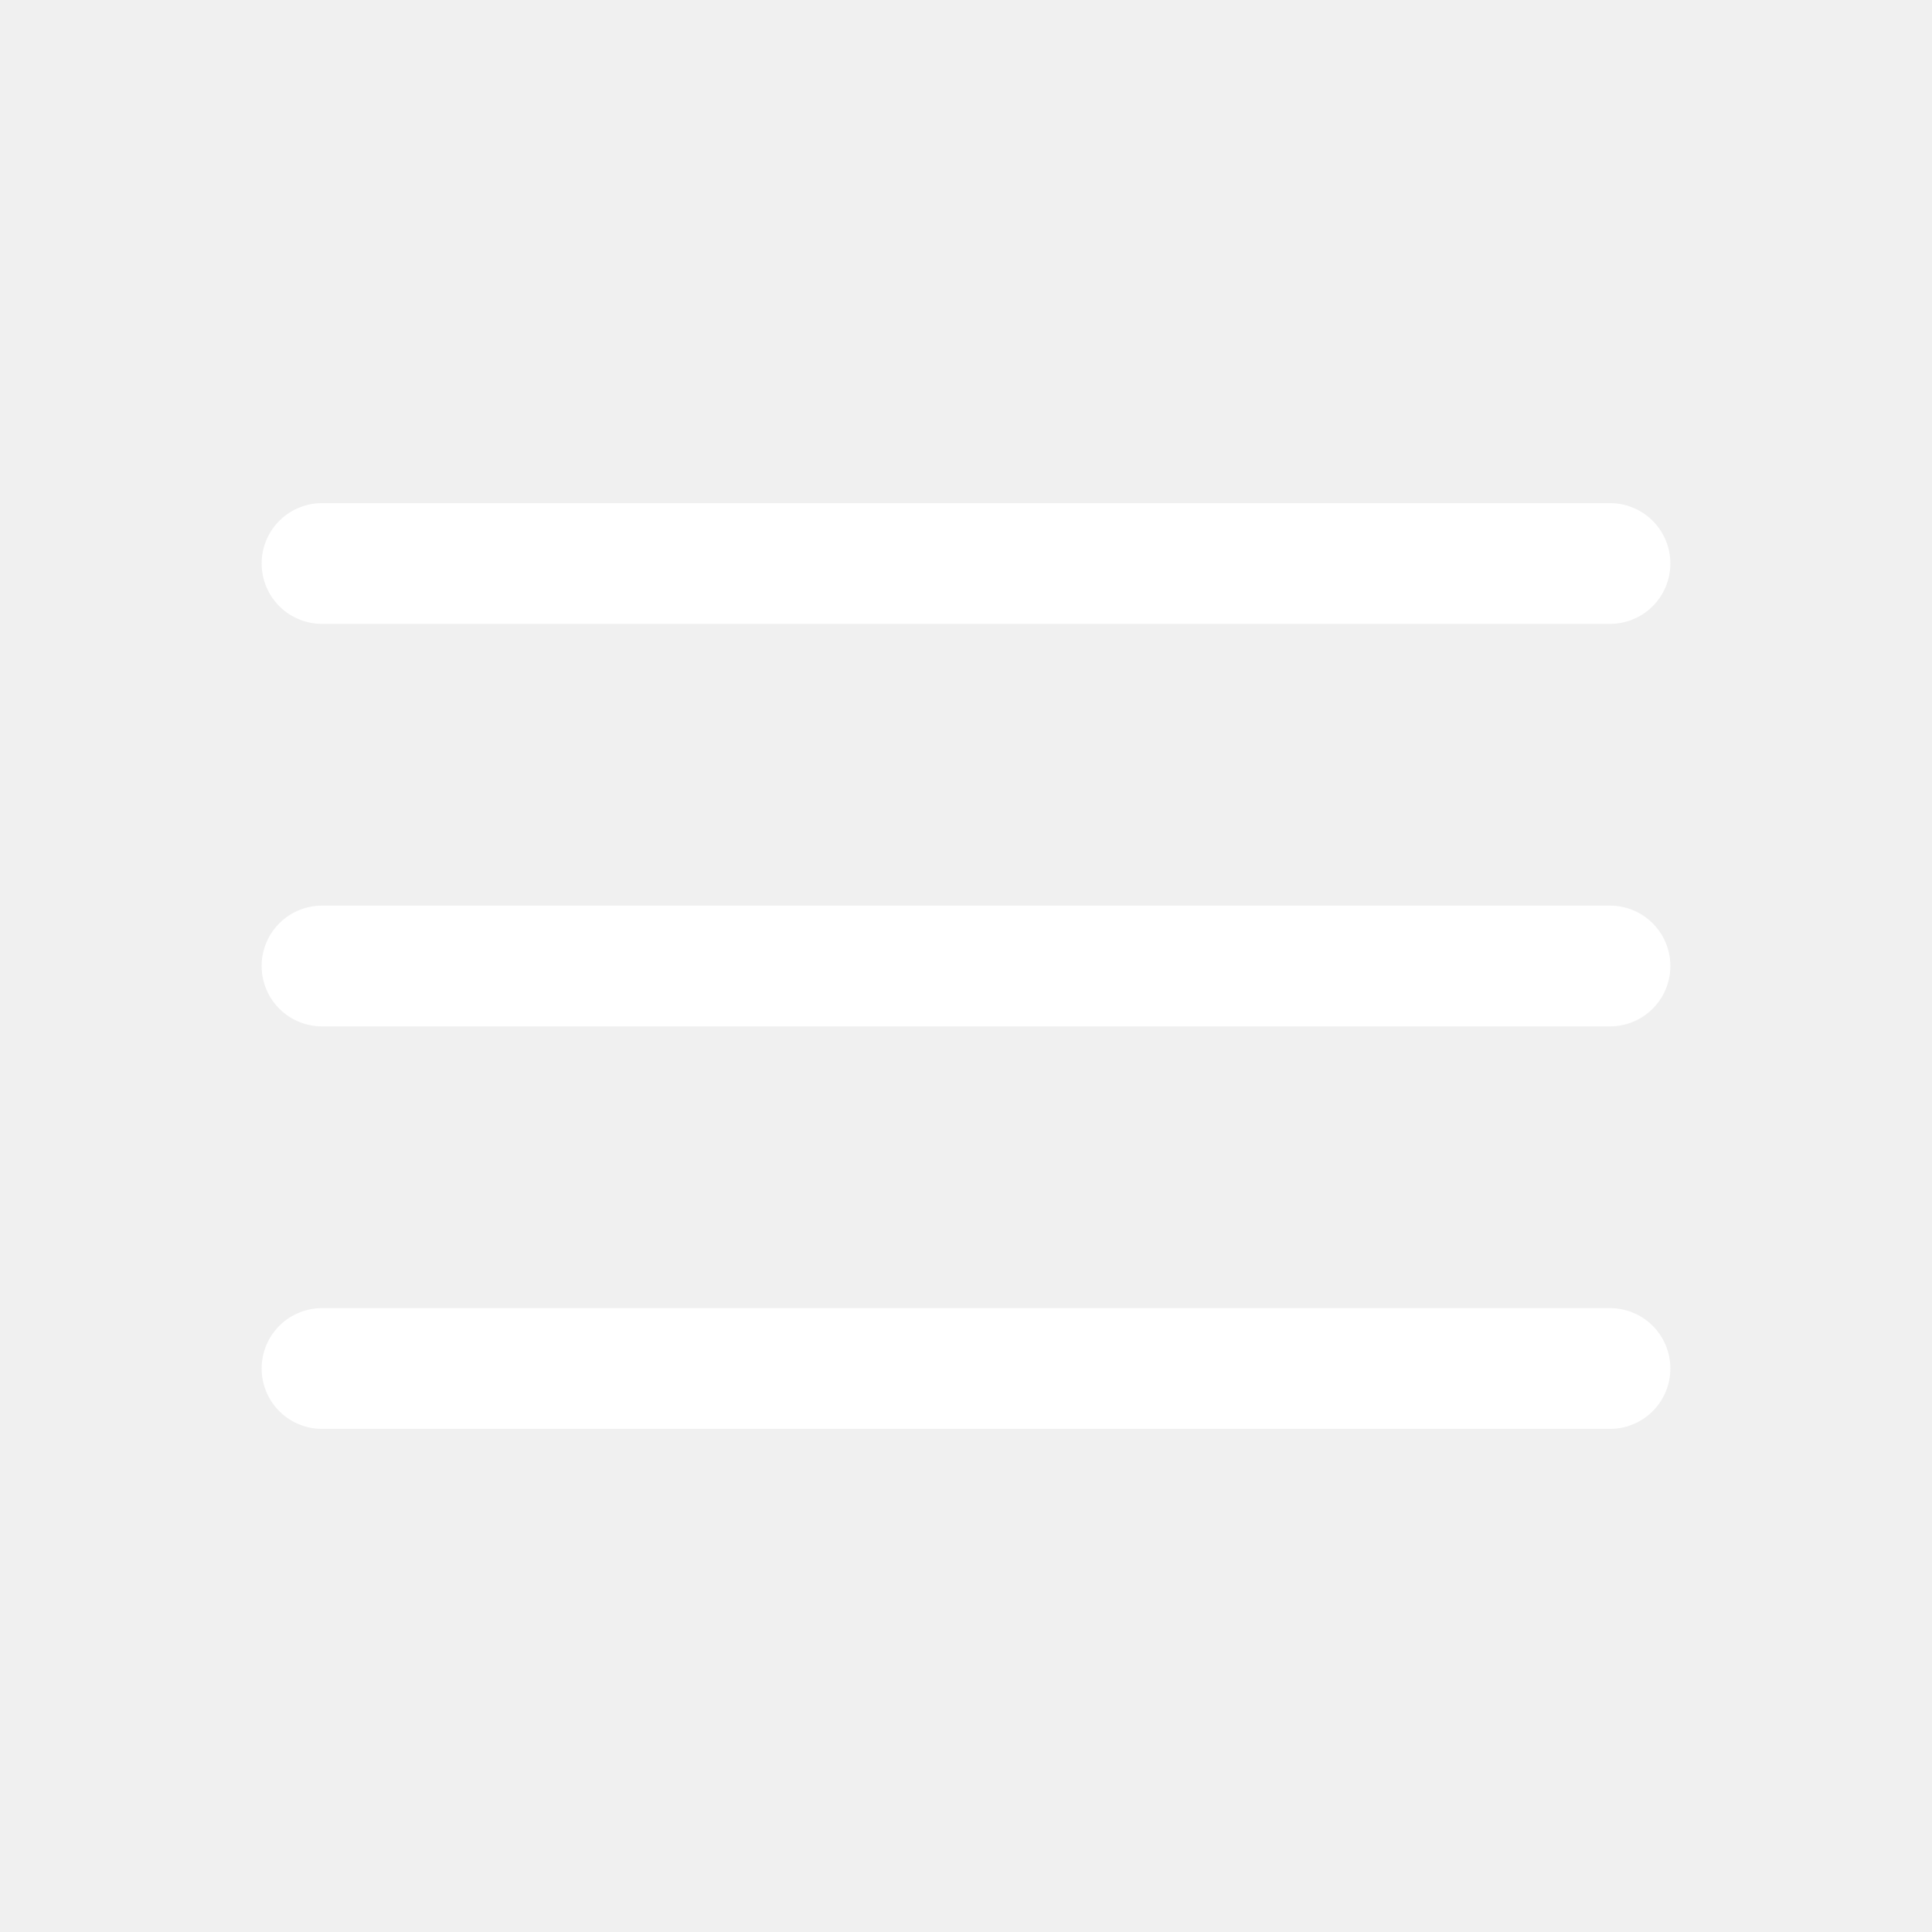
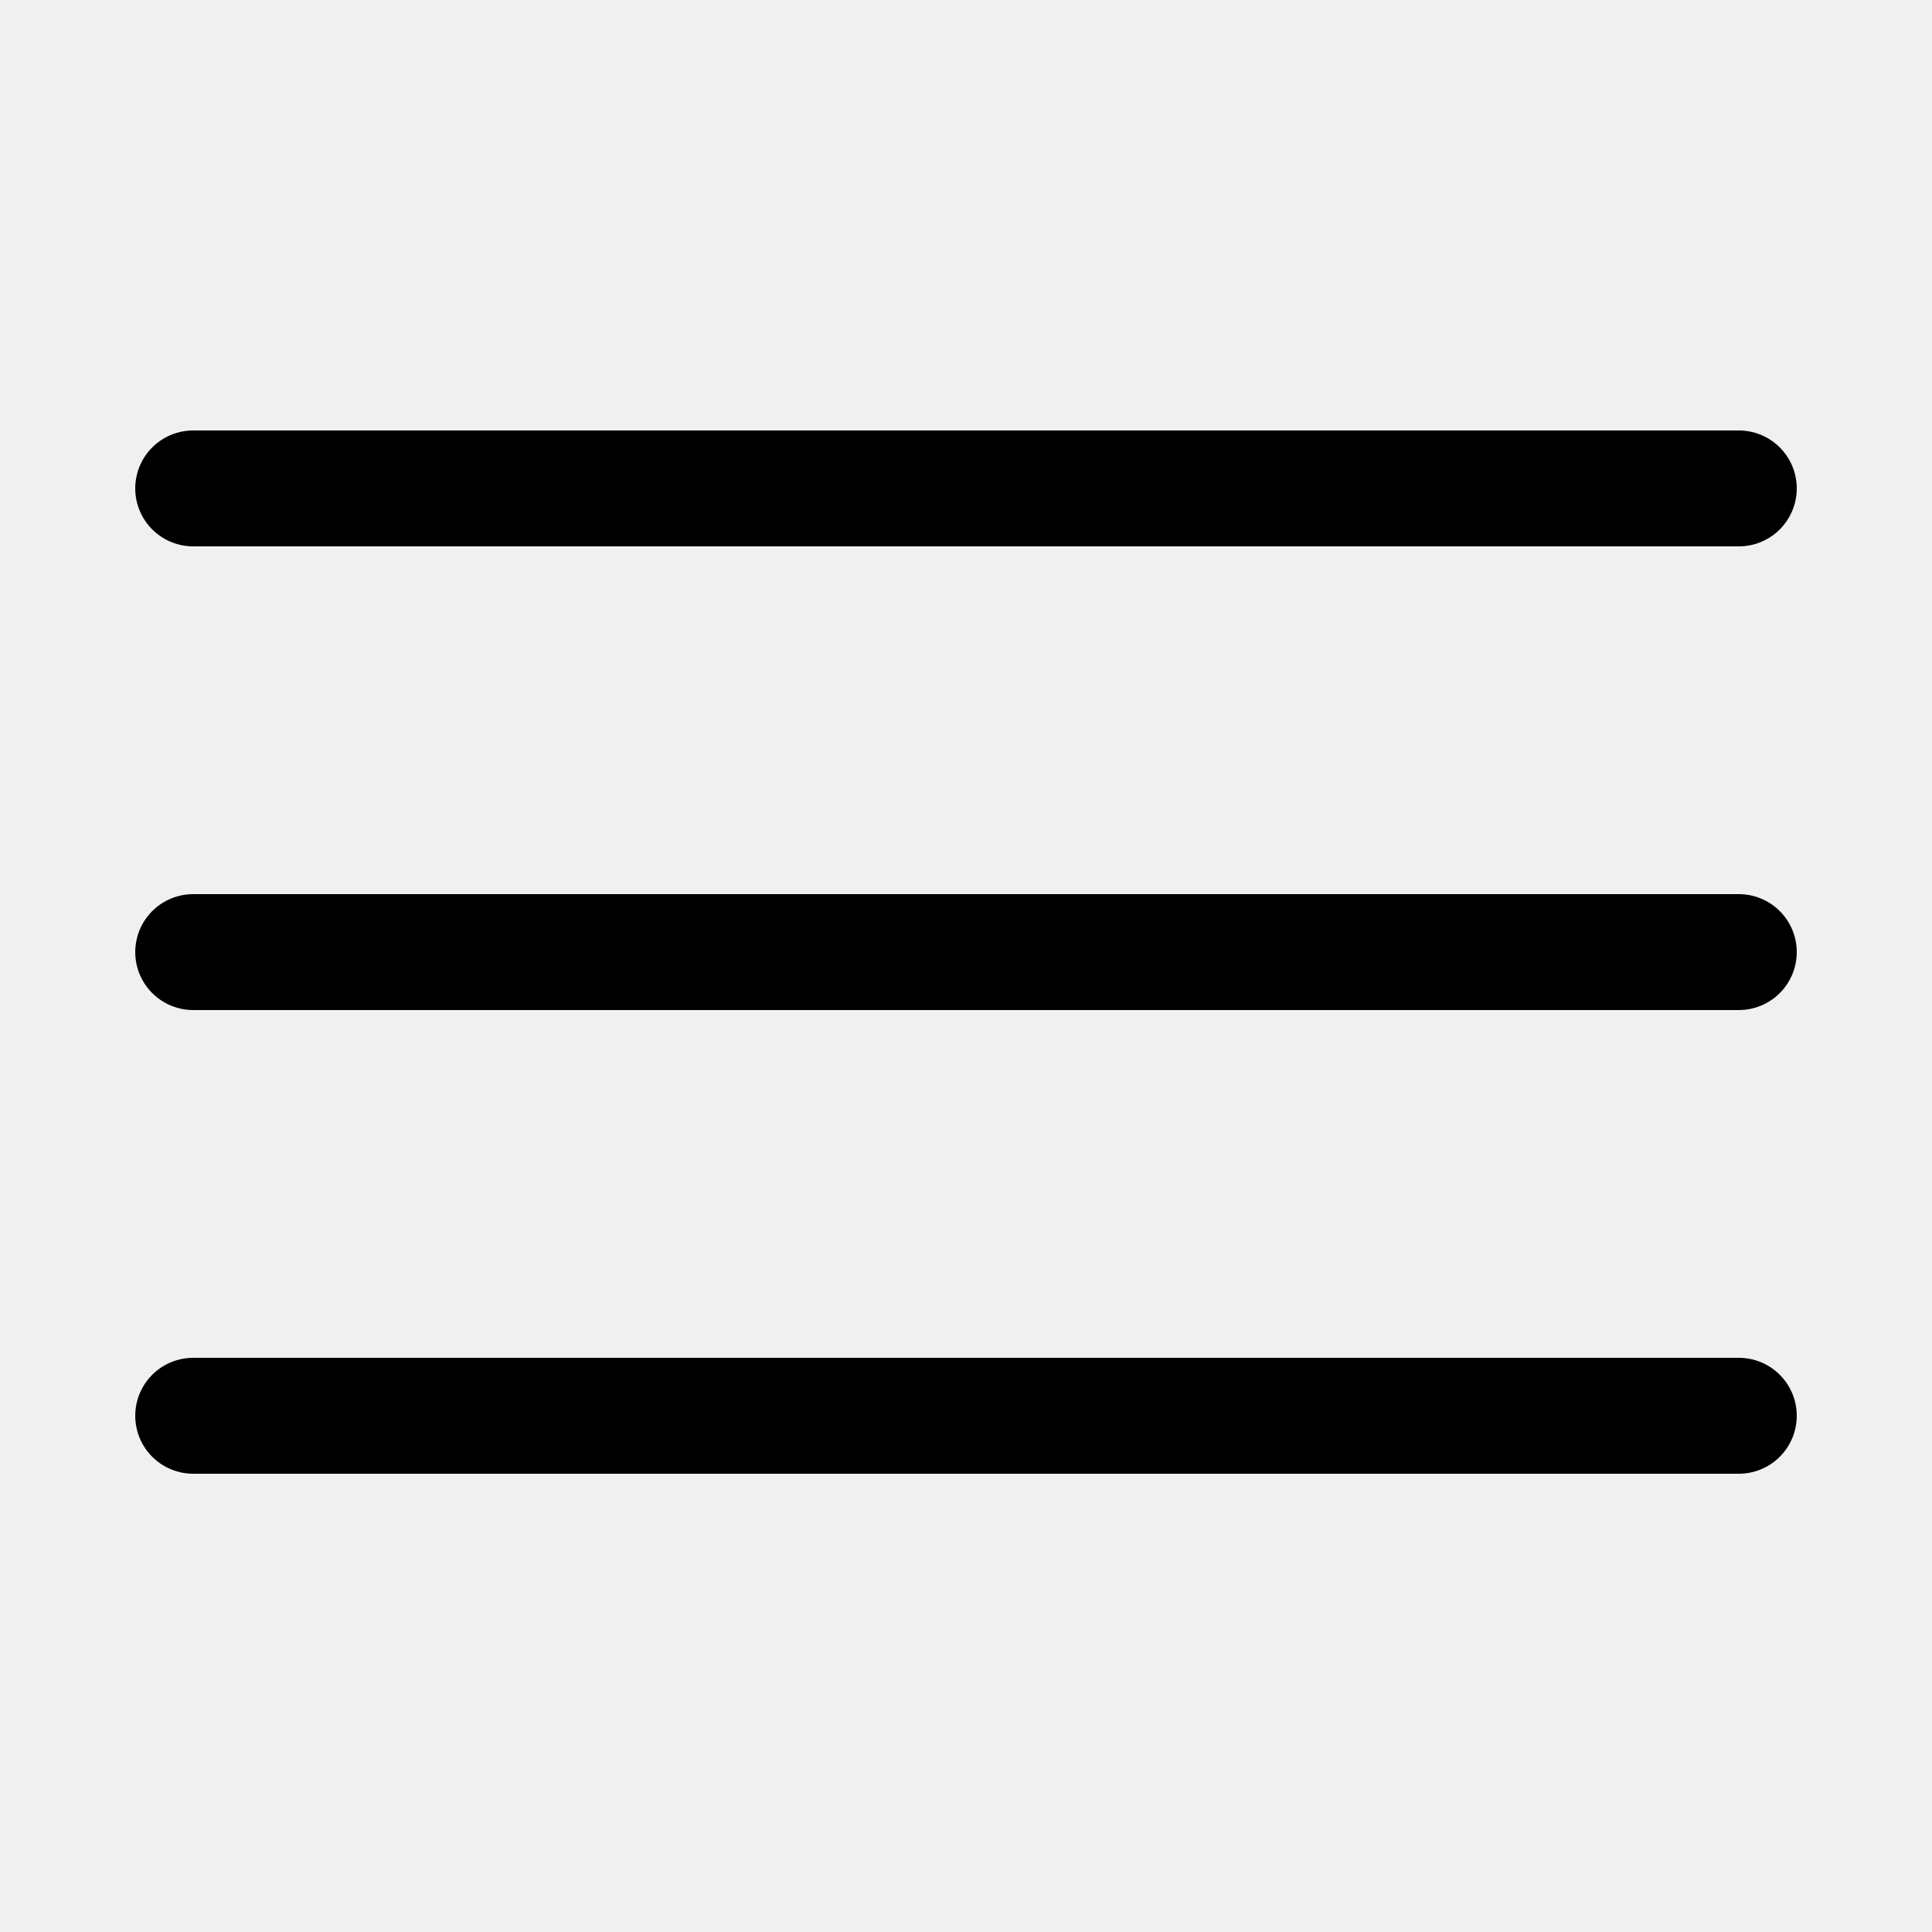
- <svg xmlns="http://www.w3.org/2000/svg" width="800px" height="800px" viewBox="0 0 24 24" fill="none">
+ <svg xmlns="http://www.w3.org/2000/svg" width="800px" height="800px" viewBox="-0.5 0 25 25" fill="none">
  <g id="SVGRepo_bgCarrier" stroke-width="0" />
  <g id="SVGRepo_tracerCarrier" stroke-linecap="round" stroke-linejoin="round" />
  <g id="SVGRepo_iconCarrier">
-     <path d="M20 7L4 7" stroke="#ffffff" stroke-width="1.5" stroke-linecap="round" />
-     <path d="M20 12L4 12" stroke="#ffffff" stroke-width="1.5" stroke-linecap="round" />
-     <path d="M20 17L4 17" stroke="#ffffff" stroke-width="1.5" stroke-linecap="round" />
+     <path d="M2 12.32H22" stroke="#000000" stroke-width="1.5" stroke-linecap="round" stroke-linejoin="round" />
+     <path d="M2 18.32H22" stroke="#000000" stroke-width="1.5" stroke-linecap="round" stroke-linejoin="round" />
+     <path d="M2 6.32H22" stroke="#000000" stroke-width="1.5" stroke-linecap="round" stroke-linejoin="round" />
  </g>
</svg>
